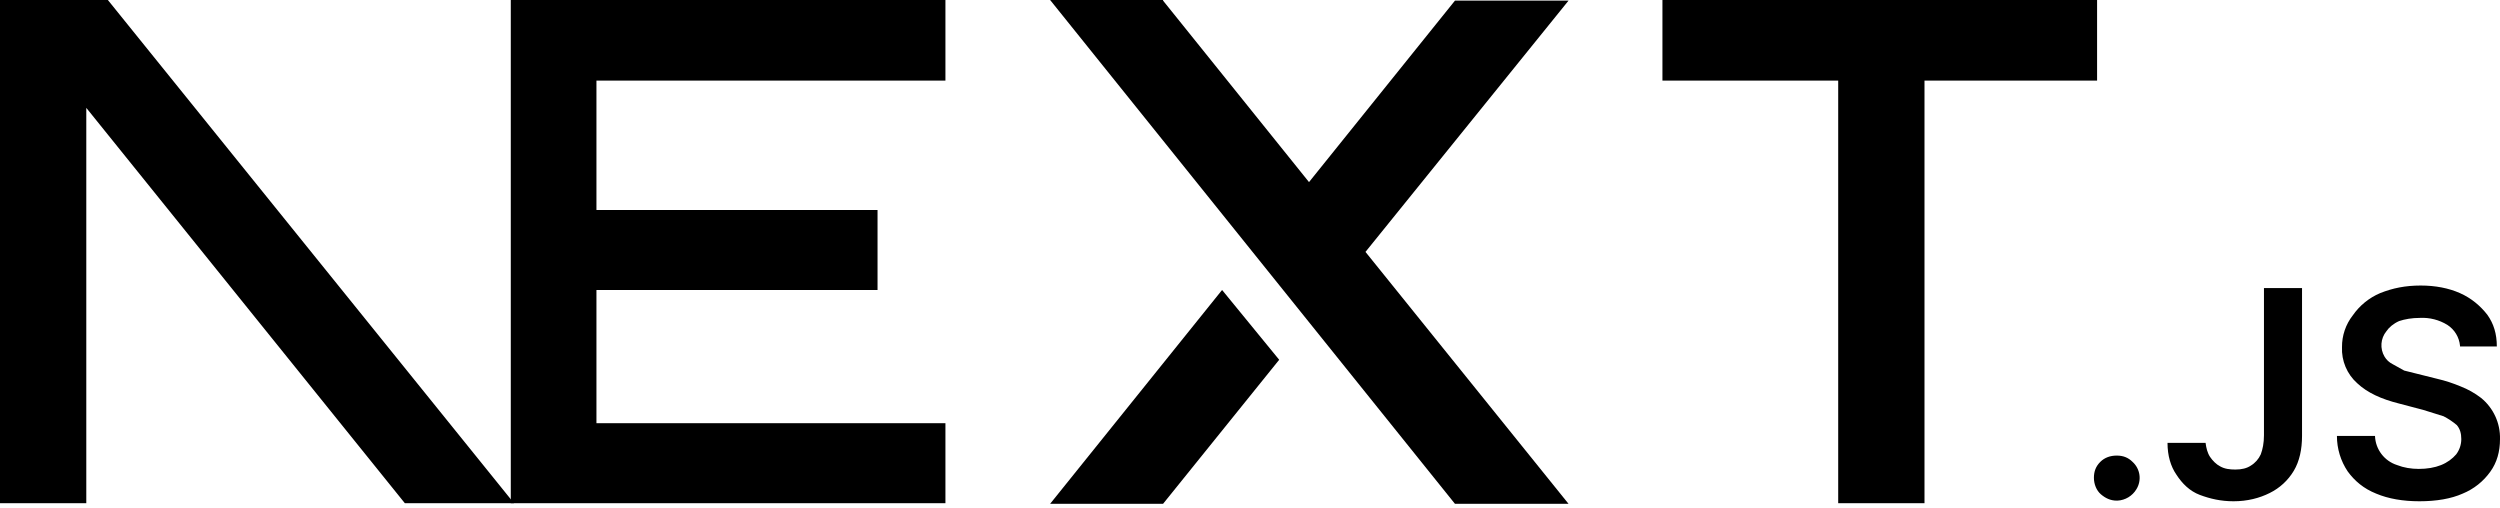
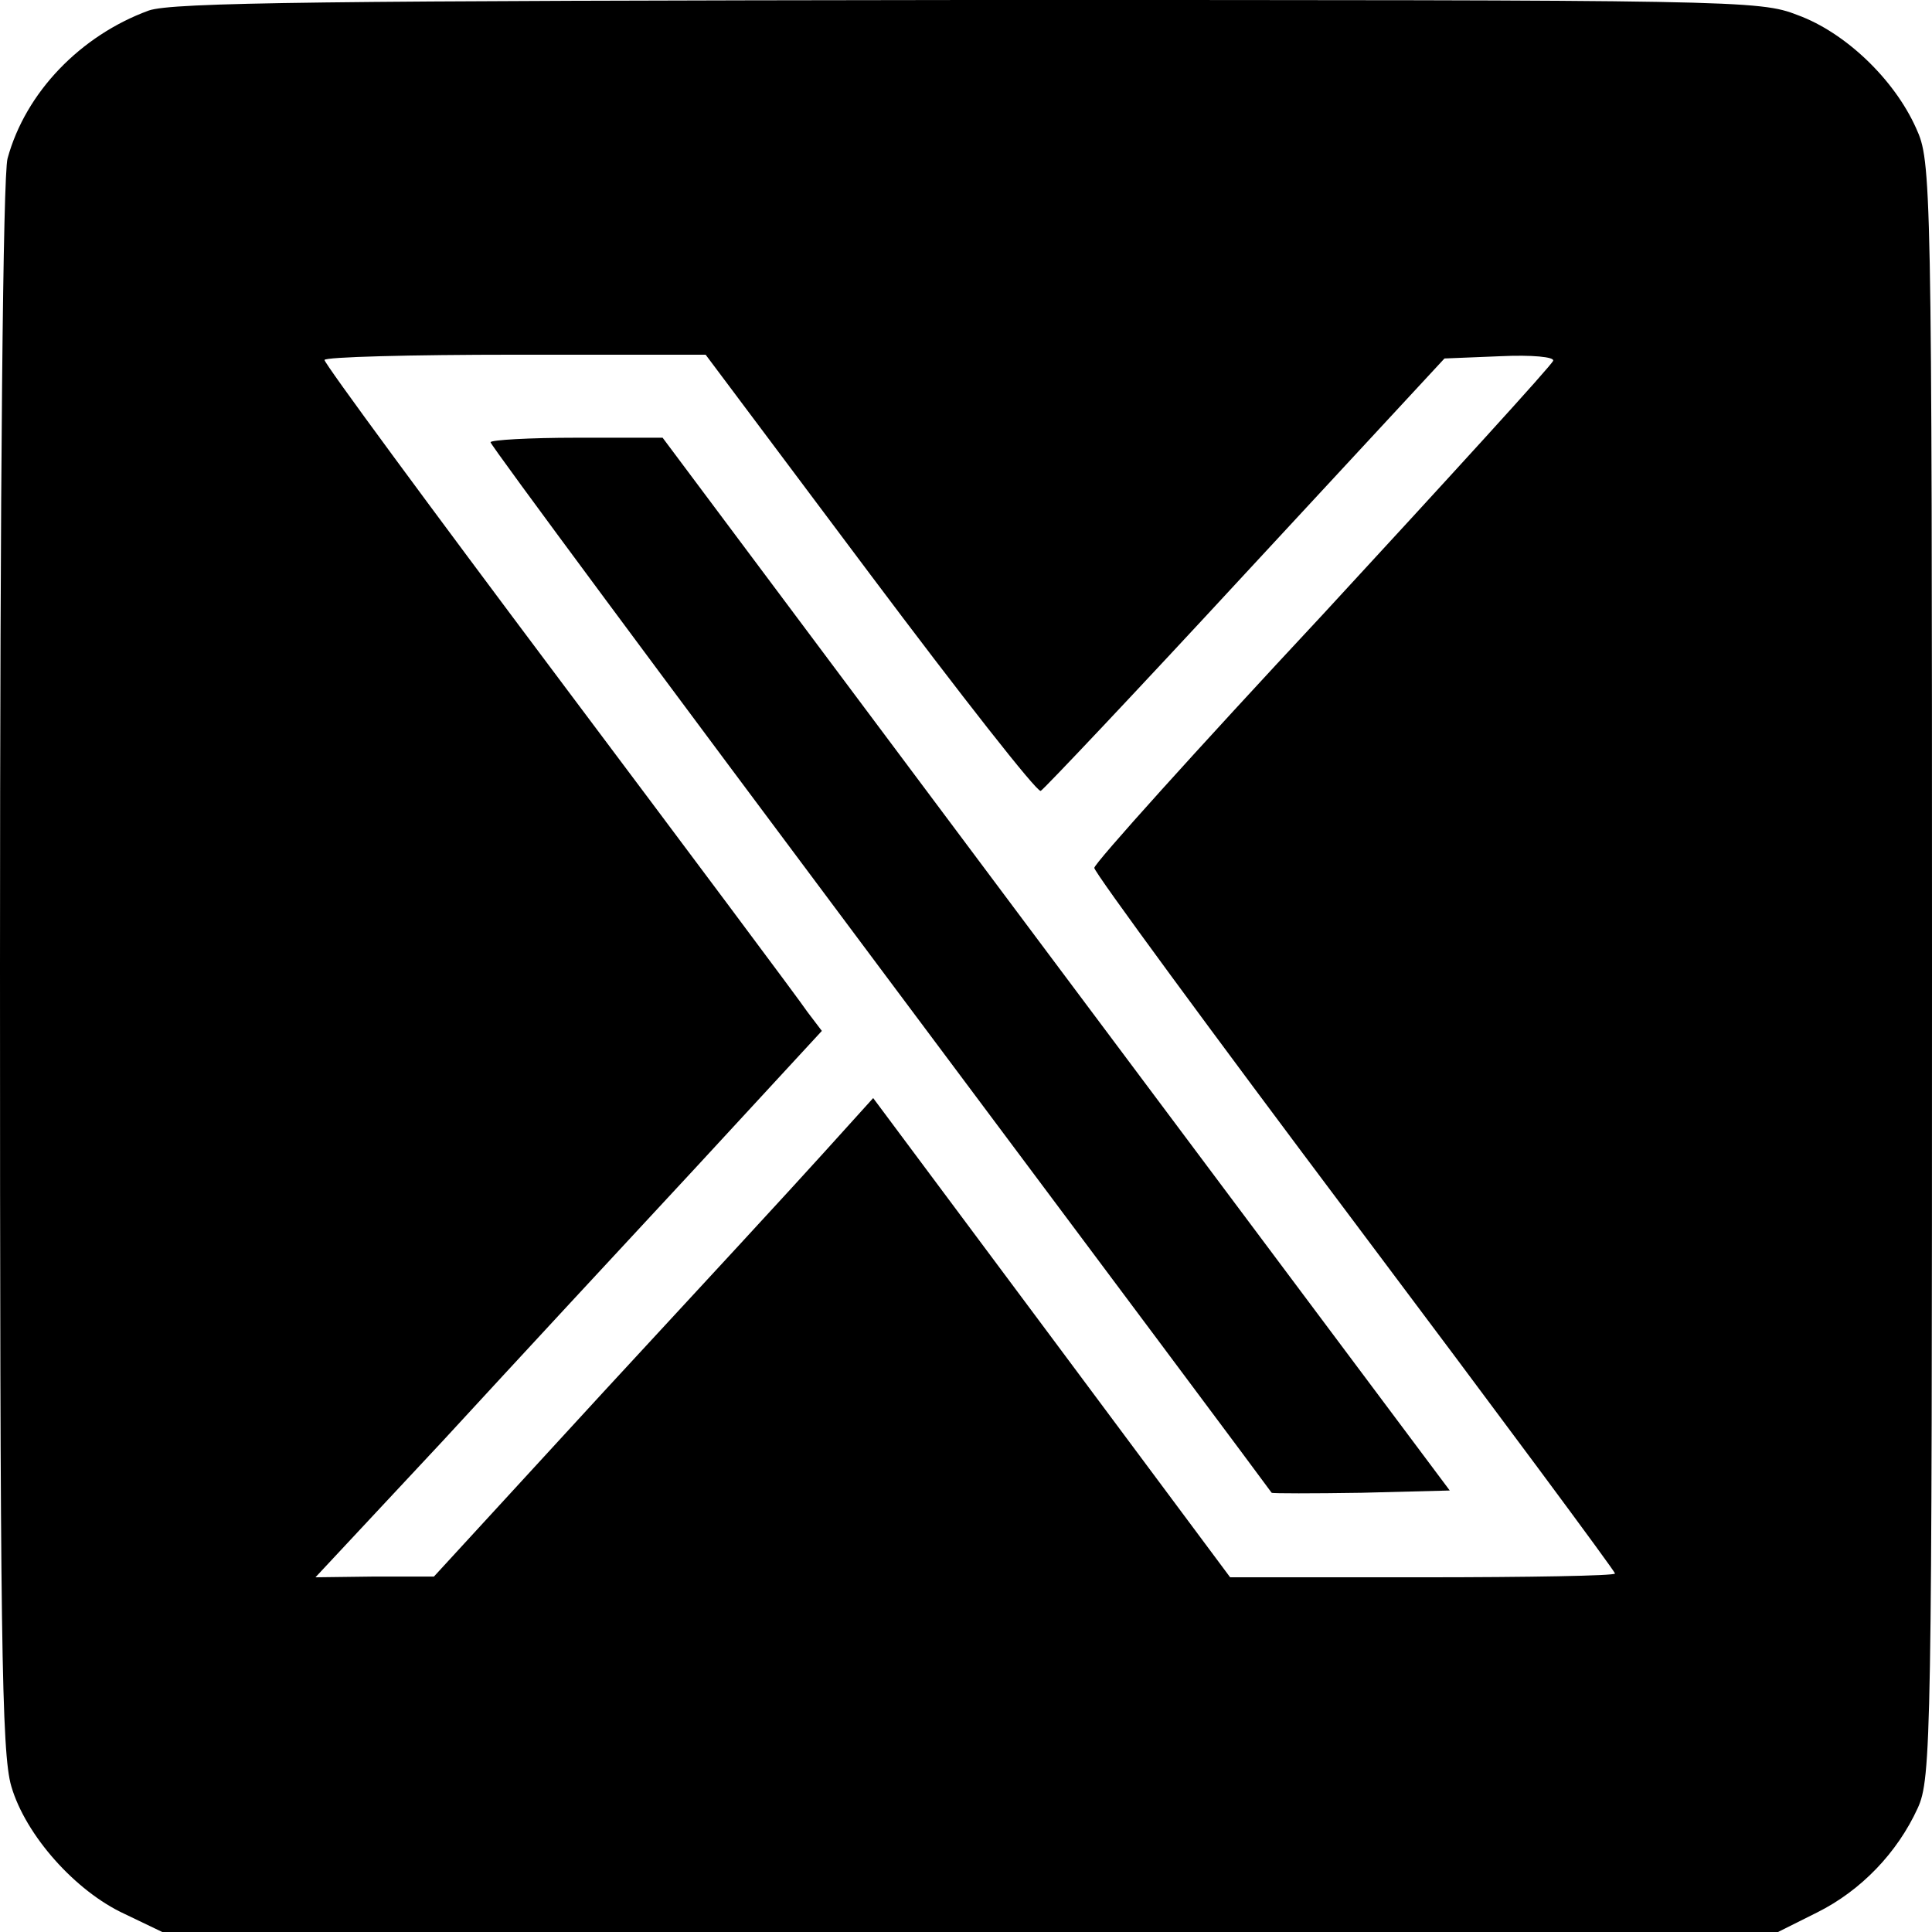
- <svg xmlns="http://www.w3.org/2000/svg" fill="none" viewBox="0 0 394 80">
-   <path fill="#000" d="M262 0h68.5v12.7h-27.2v66.6h-13.6V12.7H262V0ZM149 0v12.7H94v20.4h44.3v12.6H94v21h55v12.6H80.5V0h68.7zm34.3 0h-17.8l63.8 79.4h17.9l-32-39.7 32-39.6h-17.9l-23 28.6-23-28.6zm18.3 56.7-9-11-27.1 33.7h17.8l18.3-22.7z" />
-   <path fill="#000" d="M81 79.3 17 0H0v79.3h13.6V17l50.2 62.3H81Zm252.6-.4c-1 0-1.8-.4-2.5-1s-1.1-1.6-1.1-2.6.3-1.8 1-2.5 1.6-1 2.6-1 1.8.3 2.5 1a3.4 3.4 0 0 1 .6 4.3 3.7 3.7 0 0 1-3 1.8zm23.2-33.5h6v23.3c0 2.1-.4 4-1.3 5.5a9.1 9.1 0 0 1-3.8 3.5c-1.6.8-3.5 1.3-5.7 1.3-2 0-3.7-.4-5.3-1s-2.8-1.8-3.7-3.2c-.9-1.3-1.4-3-1.4-5h6c.1.8.3 1.6.7 2.2s1 1.2 1.6 1.5c.7.4 1.5.5 2.4.5 1 0 1.8-.2 2.4-.6a4 4 0 0 0 1.6-1.8c.3-.8.5-1.8.5-3V45.5zm30.9 9.1a4.4 4.4 0 0 0-2-3.3 7.5 7.5 0 0 0-4.3-1.1c-1.3 0-2.4.2-3.3.5-.9.4-1.6 1-2 1.6a3.5 3.5 0 0 0-.3 4c.3.5.7.9 1.3 1.2l1.8 1 2 .5 3.2.8c1.3.3 2.5.7 3.7 1.2a13 13 0 0 1 3.2 1.8 8.1 8.1 0 0 1 3 6.5c0 2-.5 3.7-1.5 5.1a10 10 0 0 1-4.4 3.5c-1.8.8-4.1 1.2-6.8 1.2-2.6 0-4.9-.4-6.8-1.2-2-.8-3.4-2-4.5-3.5a10 10 0 0 1-1.7-5.6h6a5 5 0 0 0 3.5 4.6c1 .4 2.2.6 3.4.6 1.3 0 2.5-.2 3.5-.6 1-.4 1.8-1 2.4-1.7a4 4 0 0 0 .8-2.4c0-.9-.2-1.6-.7-2.2a11 11 0 0 0-2.1-1.4l-3.2-1-3.8-1c-2.8-.7-5-1.7-6.6-3.2a7.2 7.2 0 0 1-2.4-5.7 8 8 0 0 1 1.7-5 10 10 0 0 1 4.3-3.5c2-.8 4-1.2 6.4-1.2 2.3 0 4.4.4 6.2 1.2 1.8.8 3.2 2 4.3 3.4 1 1.4 1.5 3 1.5 5h-5.8z" />
+ <svg xmlns="http://www.w3.org/2000/svg" version="1.0" width="256pt" height="256pt" viewBox="0 0 256 256" preserveAspectRatio="xMidYMid meet">
+   <g transform="translate(0,256) scale(0.1,-0.1)" fill="#000000" stroke="none">
+     <path d="M197 2546 c-90 -33 -163 -108 -187 -196 -6 -22 -10 -424 -10 -1071 0 -890 2 -1042 15 -1086 19 -65 85 -139 150 -169 l50 -24 1071 0 1070 0 52 26 c58 29 106 79 133 138 18 39 19 92 19 1111 0 1054 -1 1071 -21 1115 -29 65 -94 127 -157 150 -51 20 -78 20 -1100 20 -854 -1 -1054 -3 -1085 -14z m956 -747 c120 -160 221 -289 226 -287 4 2 126 131 271 288 l264 285 74 3 c42 2 72 -1 70 -6 -1 -5 -139 -156 -305 -336 -167 -179 -303 -330 -303 -336 0 -6 155 -217 345 -470 190 -253 345 -462 345 -465 0 -3 -115 -5 -255 -5 l-255 0 -236 317 -237 318 -66 -73 c-36 -40 -167 -182 -291 -316 l-225 -245 -78 0 -79 -1 169 181 c92 100 243 263 335 362 l167 181 -19 25 c-10 15 -158 213 -329 441 -171 228 -311 418 -311 423 0 4 114 7 253 7 l252 0 218 -291z" />
+     <path d="M650 1974 c0 -4 233 -318 517 -698 284 -380 517 -692 518 -694 1 -1 55 -1 119 0 l117 3 -522 698 -521 697 -114 0 c-63 0 -114 -3 -114 -6z" />
+   </g>
</svg>
